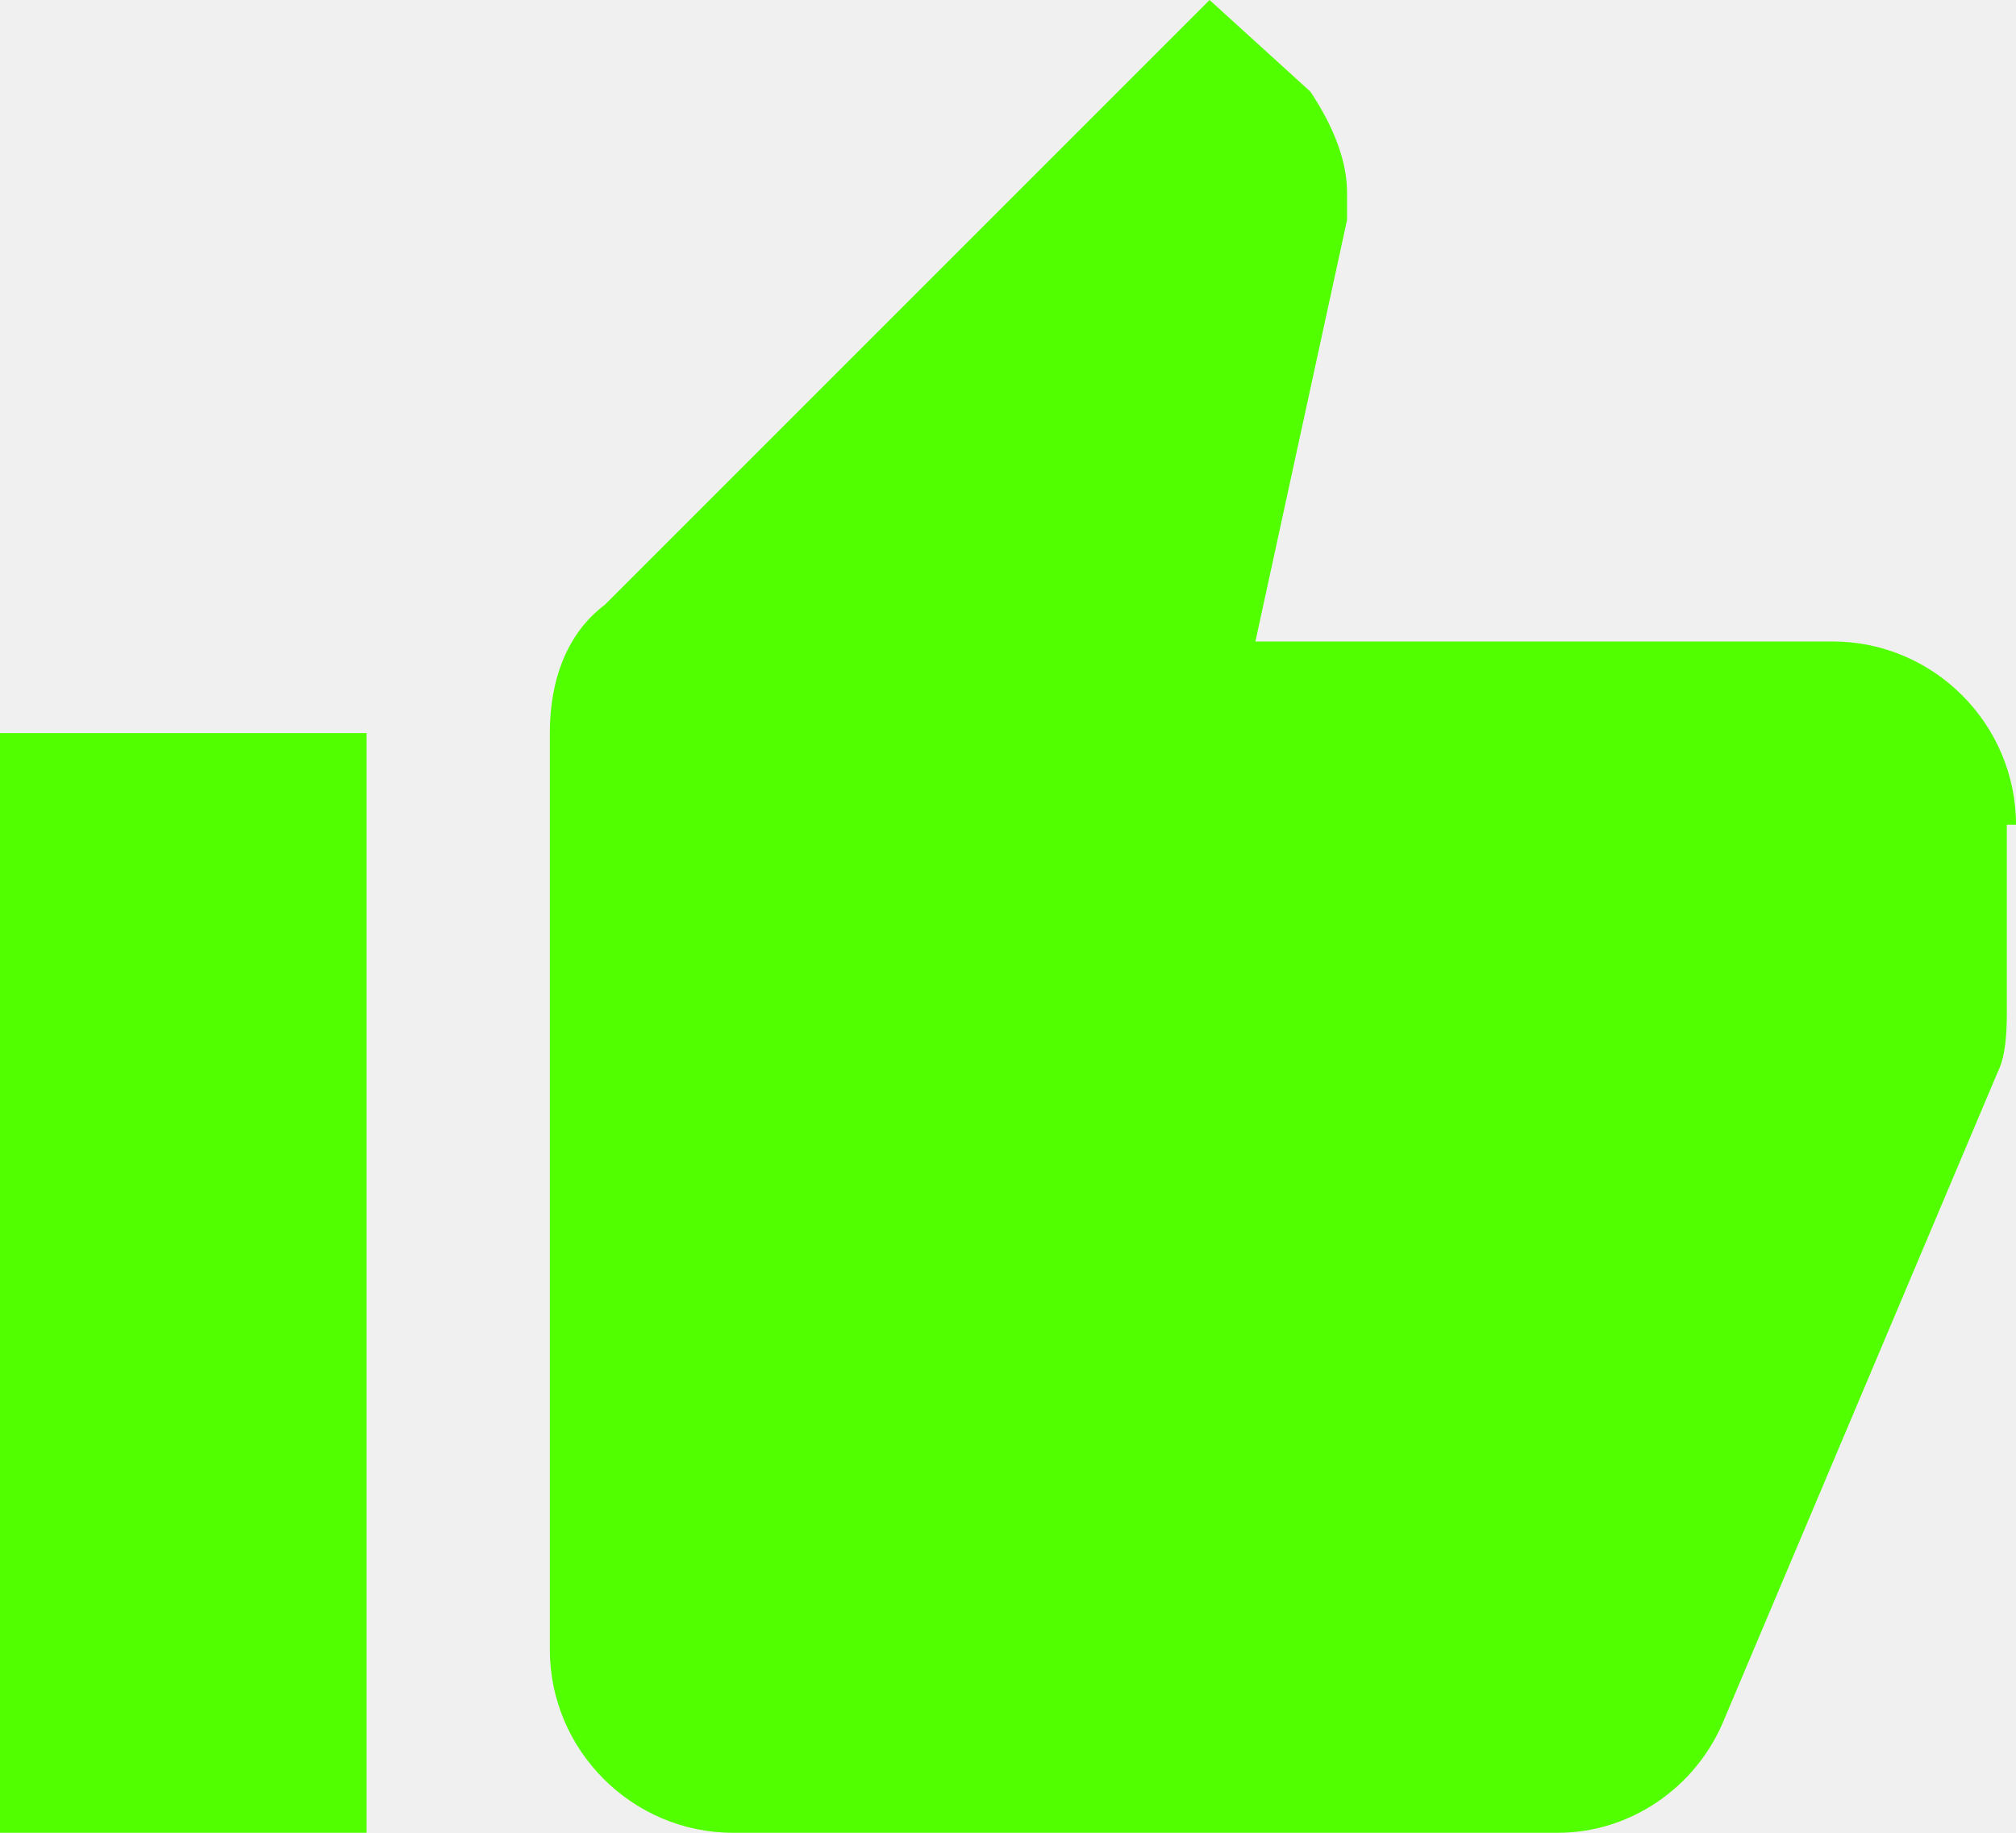
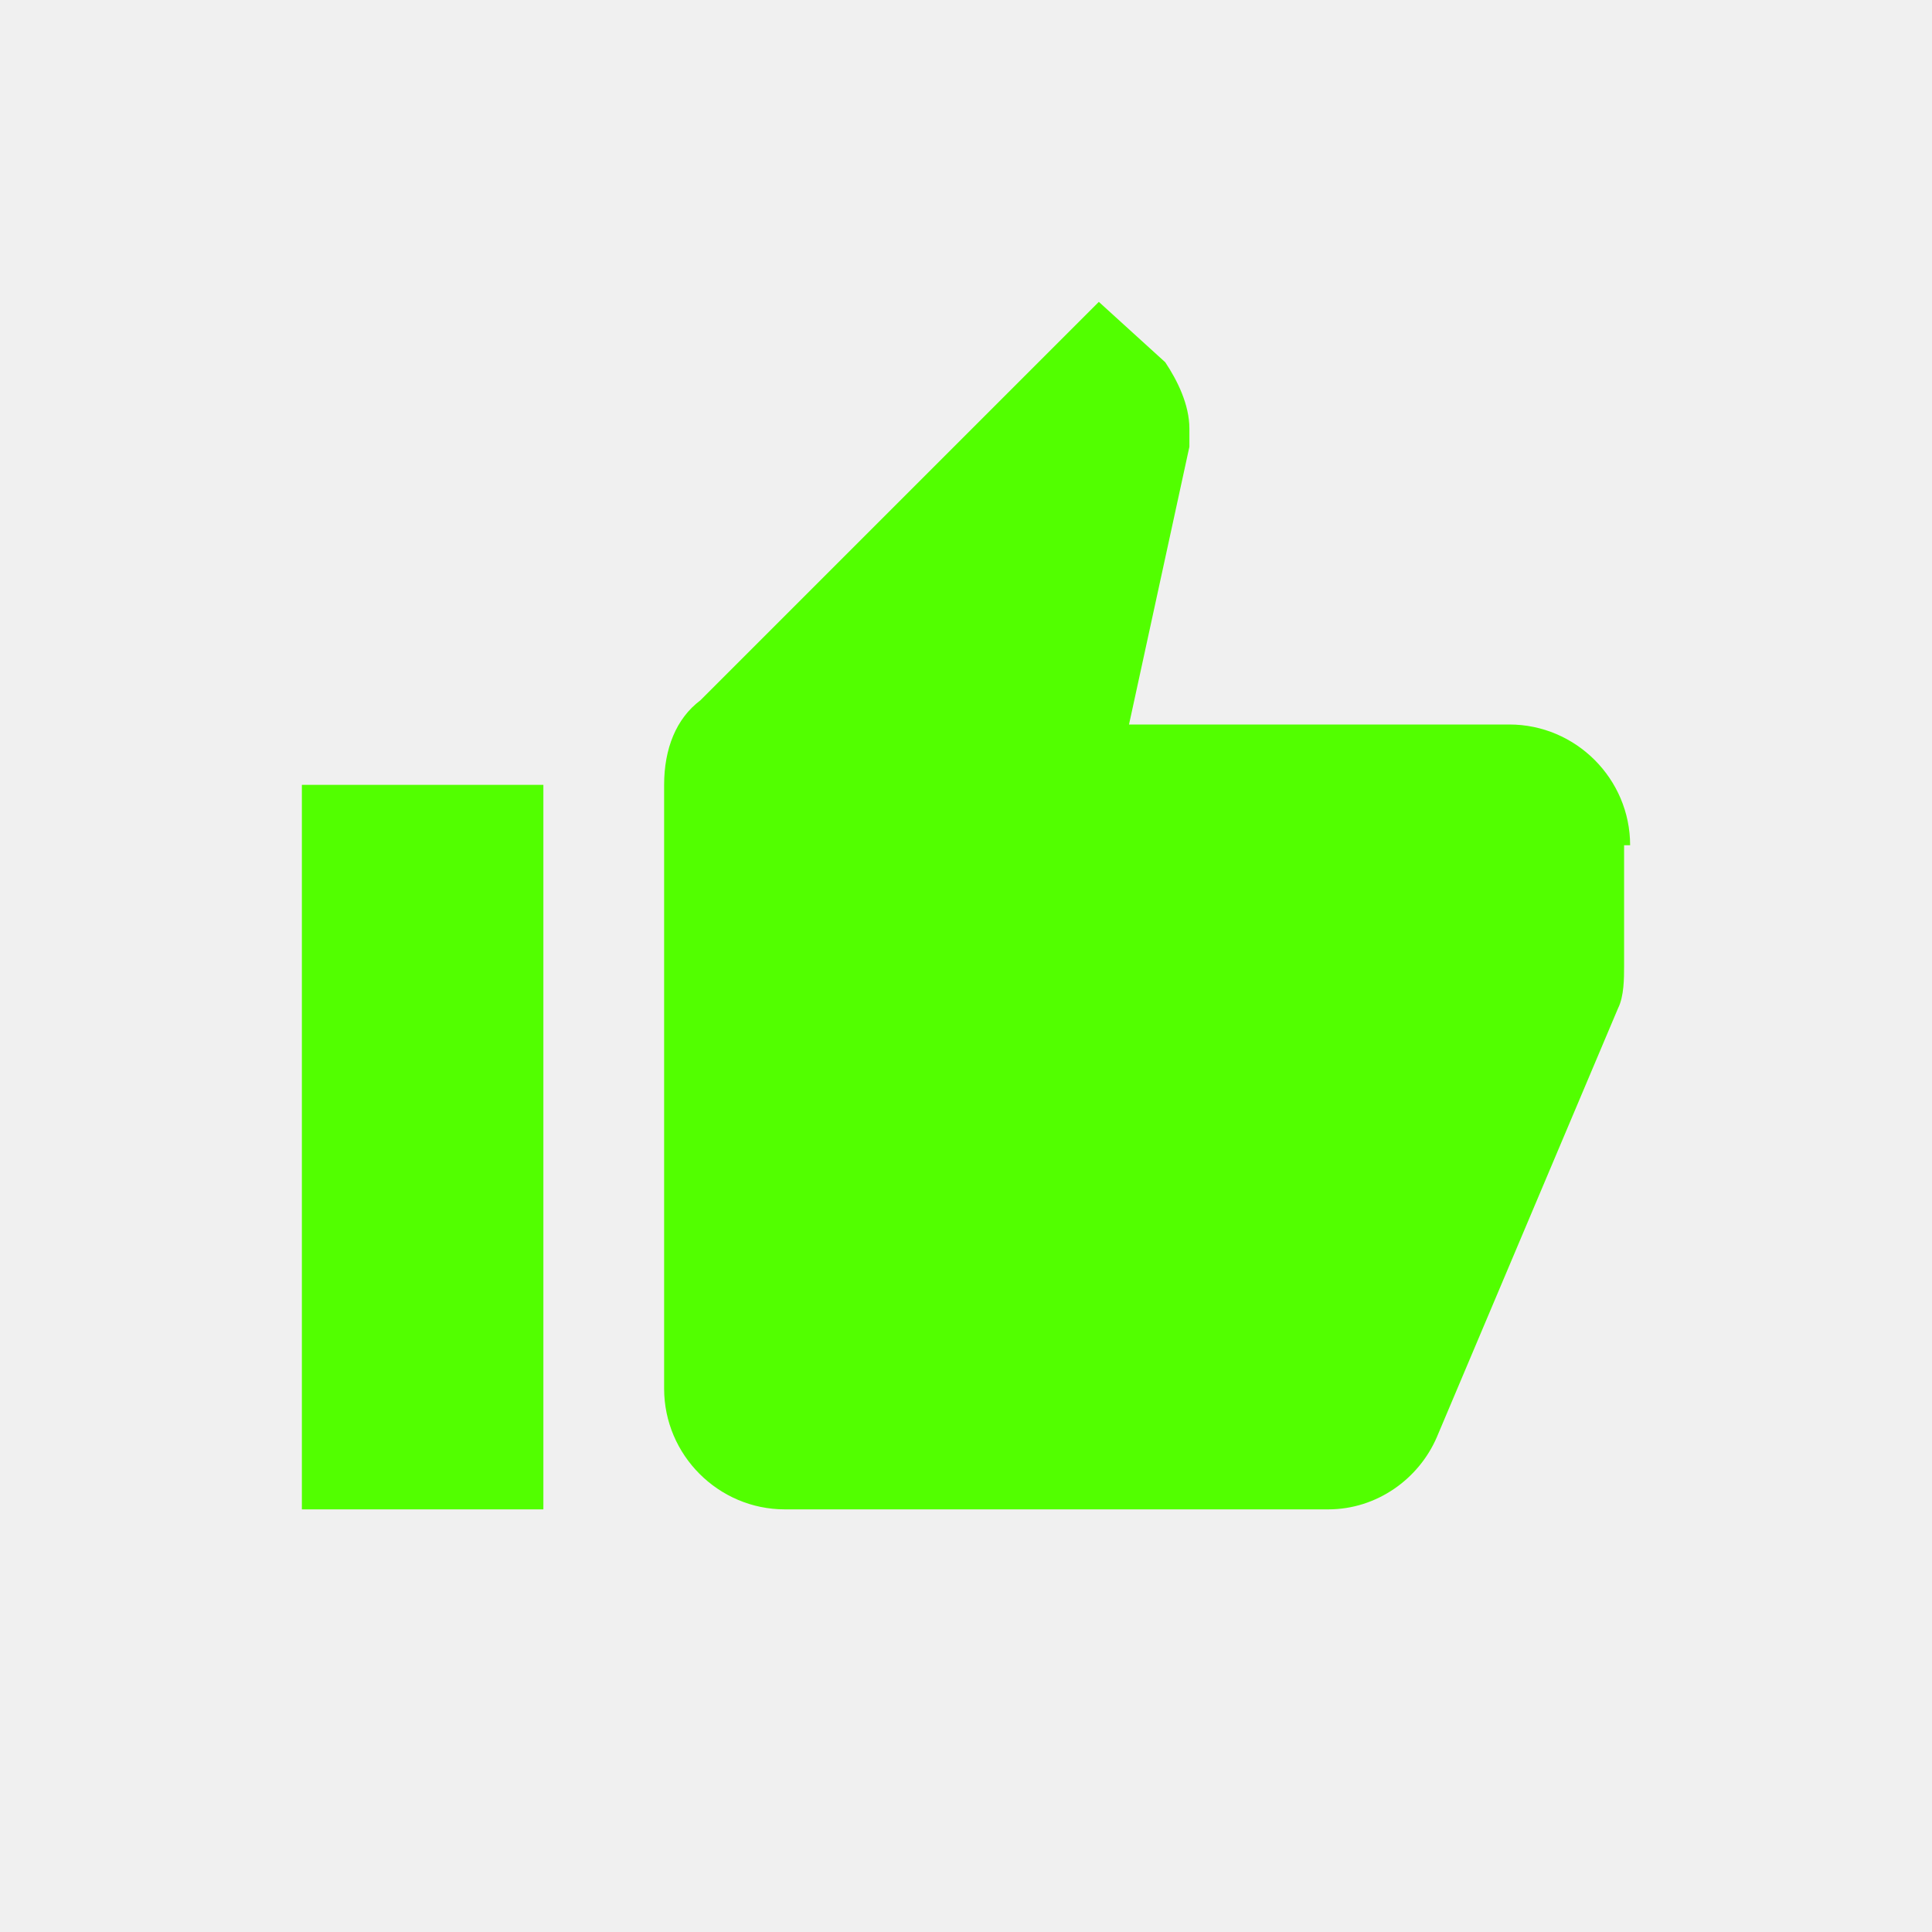
- <svg xmlns="http://www.w3.org/2000/svg" width="22" height="20" viewBox="0 0 22 20" fill="none">
-   <g clip-path="url(#clip0_14_3467)">
-     <path fill-rule="evenodd" clip-rule="evenodd" d="M0 20H4V8H0V20ZM22 9C22 7.9 21.1 7 20 7H13.7L14.7 2.4V2.1C14.7 1.7 14.5 1.3 14.3 1L13.2 0L6.6 6.6C6.2 6.9 6 7.4 6 8V18C6 19.1 6.9 20 8 20H17C17.8 20 18.5 19.5 18.8 18.8L21.8 11.7C21.9 11.5 21.9 11.2 21.9 11V9H22C22 9.1 22 9 22 9Z" fill="#52FF00" />
+ <svg xmlns="http://www.w3.org/2000/svg" width="32" height="32" viewBox="0 0 32 32" fill="none">
+   <g clip-path="url(#clip0_2033_5)">
+     <path fill-rule="evenodd" clip-rule="evenodd" d="M5 25H9V13H5V25ZM27 14C27 12.9 26.1 12 25 12H18.7L19.7 7.4V7.1C19.7 6.7 19.5 6.3 19.3 6L18.2 5L11.6 11.6C11.2 11.9 11 12.4 11 13V23C11 24.1 11.9 25 13 25H22C22.8 25 23.5 24.5 23.8 23.8L26.8 16.7C26.9 16.5 26.9 16.2 26.9 16V14H27C27 14 27 14.1 27 14Z" fill="#52FF00" />
  </g>
  <defs>
-     <clipPath id="clip0_14_3467">
-       <rect width="22" height="20" fill="white" />
+     <clipPath id="clip0_2033_5">
+       <rect width="22" height="20" fill="white" transform="translate(5 5)" />
    </clipPath>
  </defs>
</svg>
